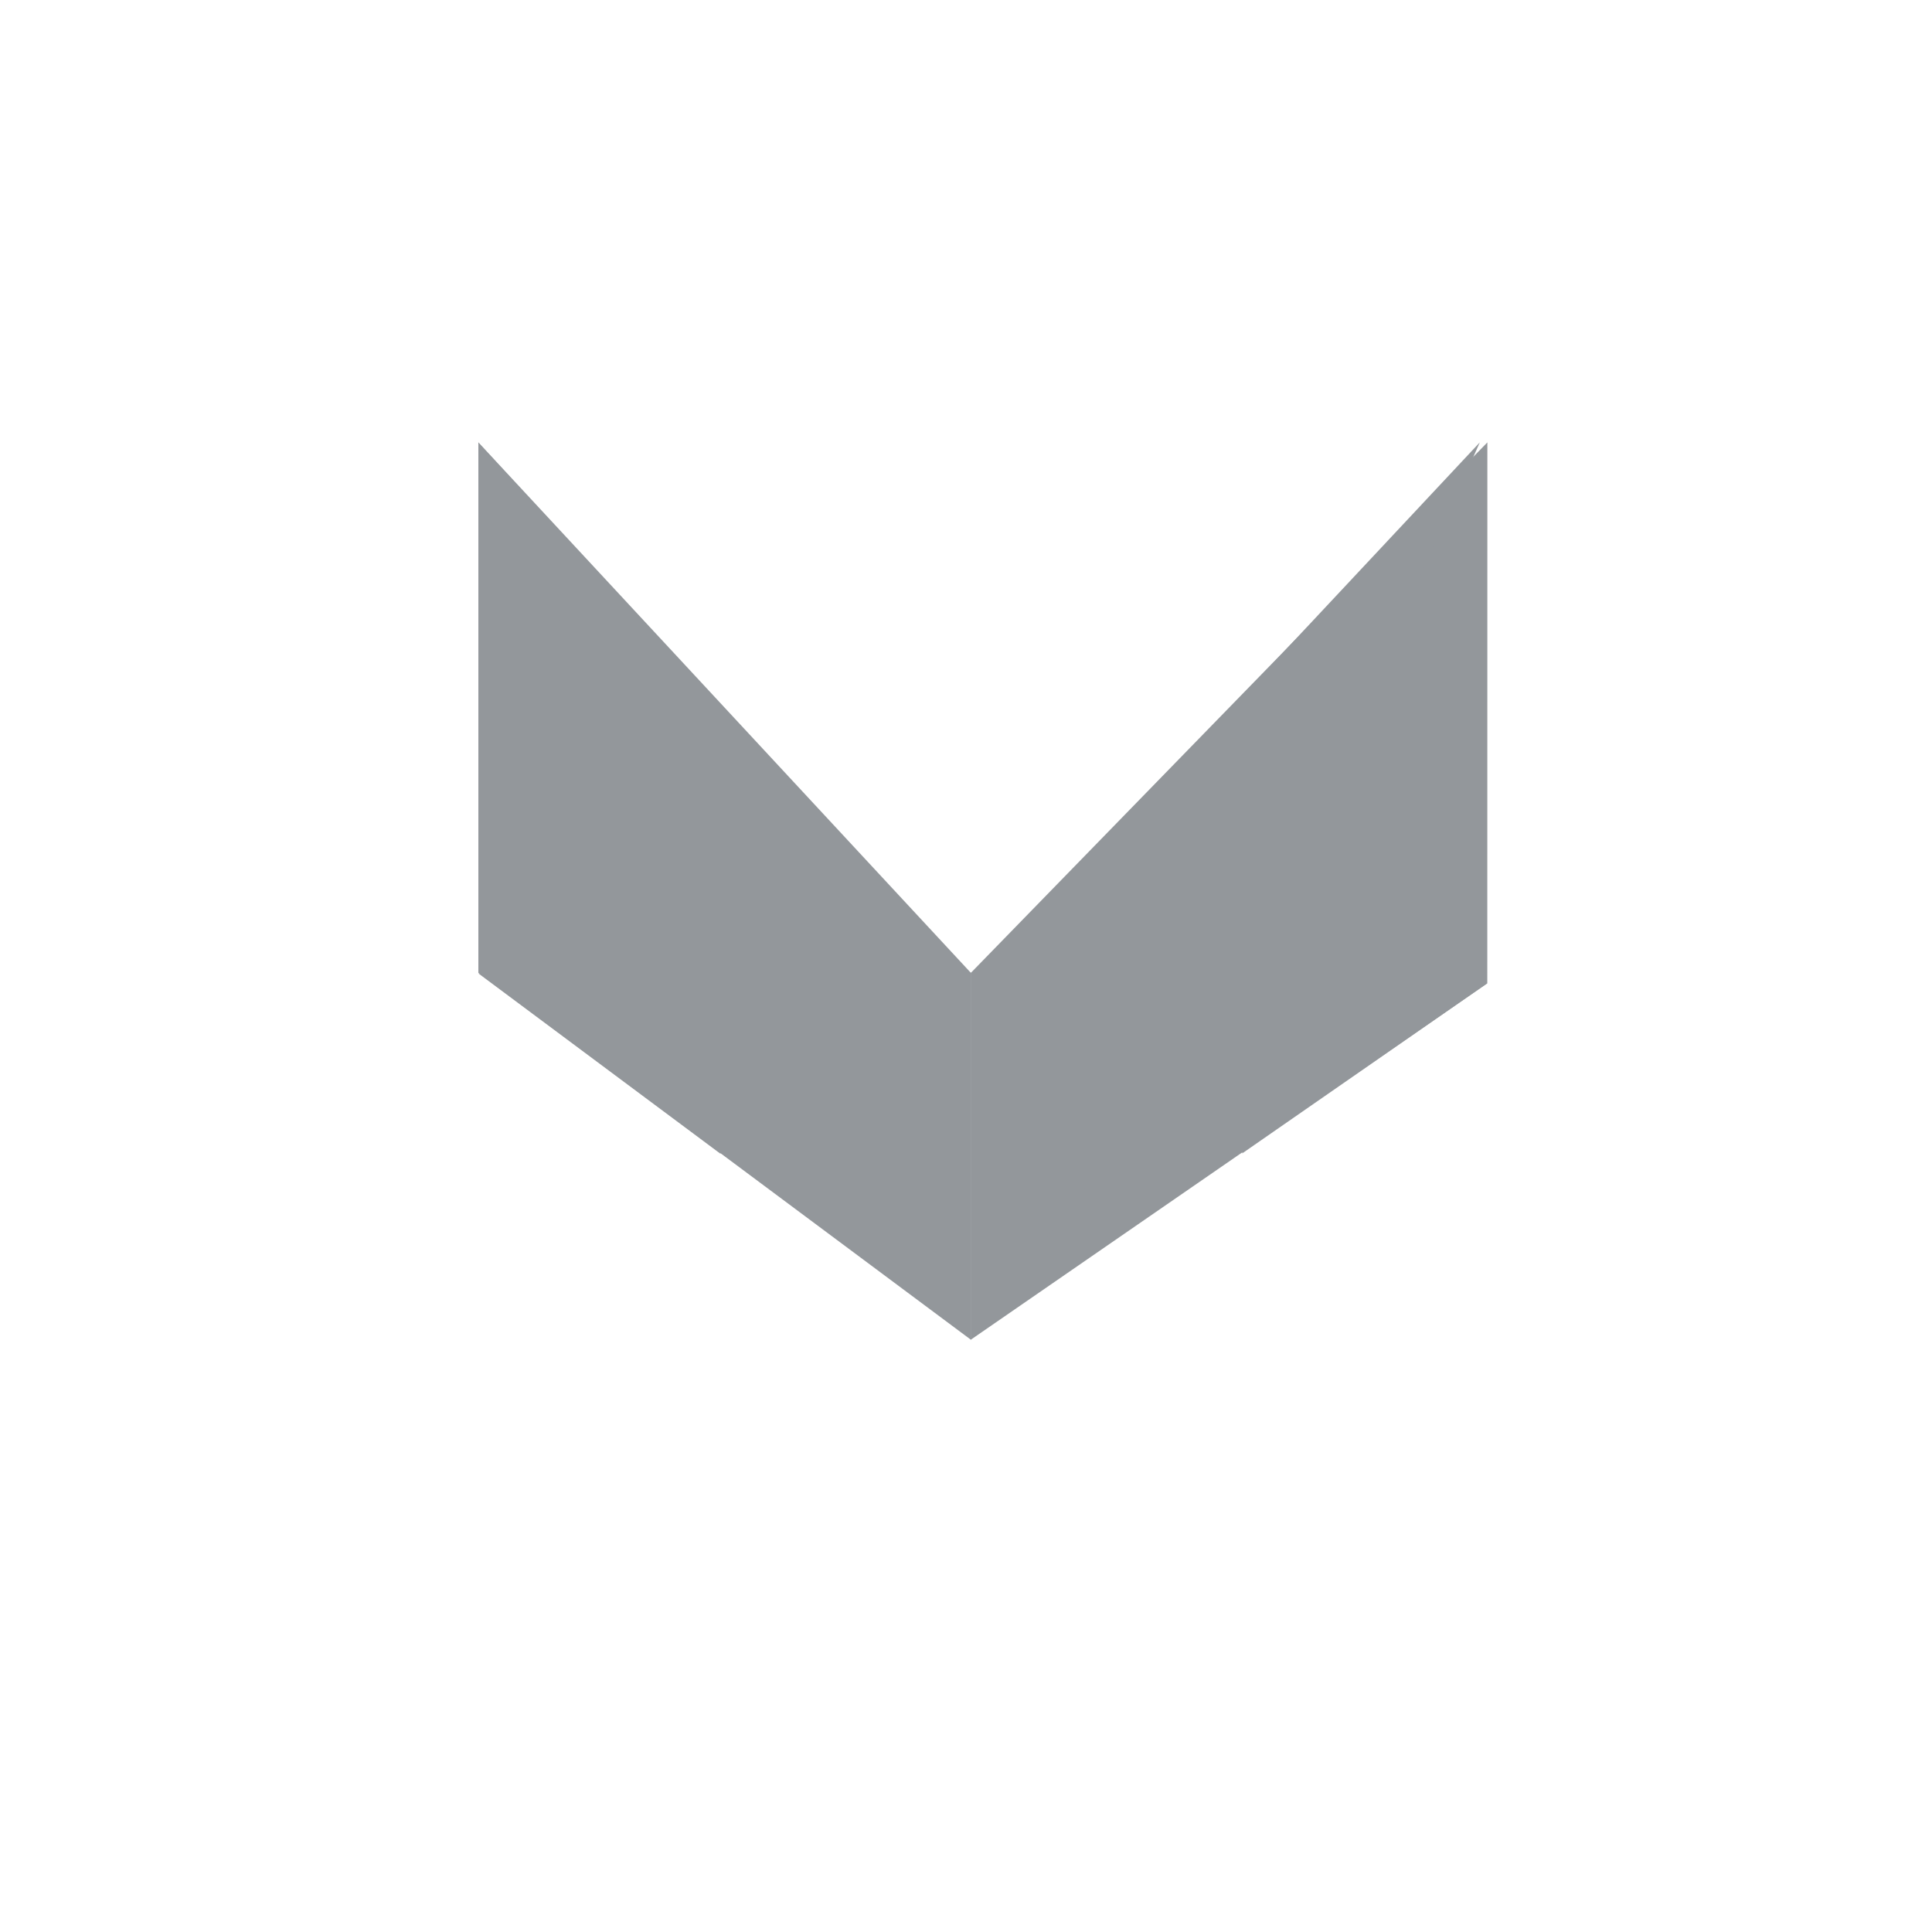
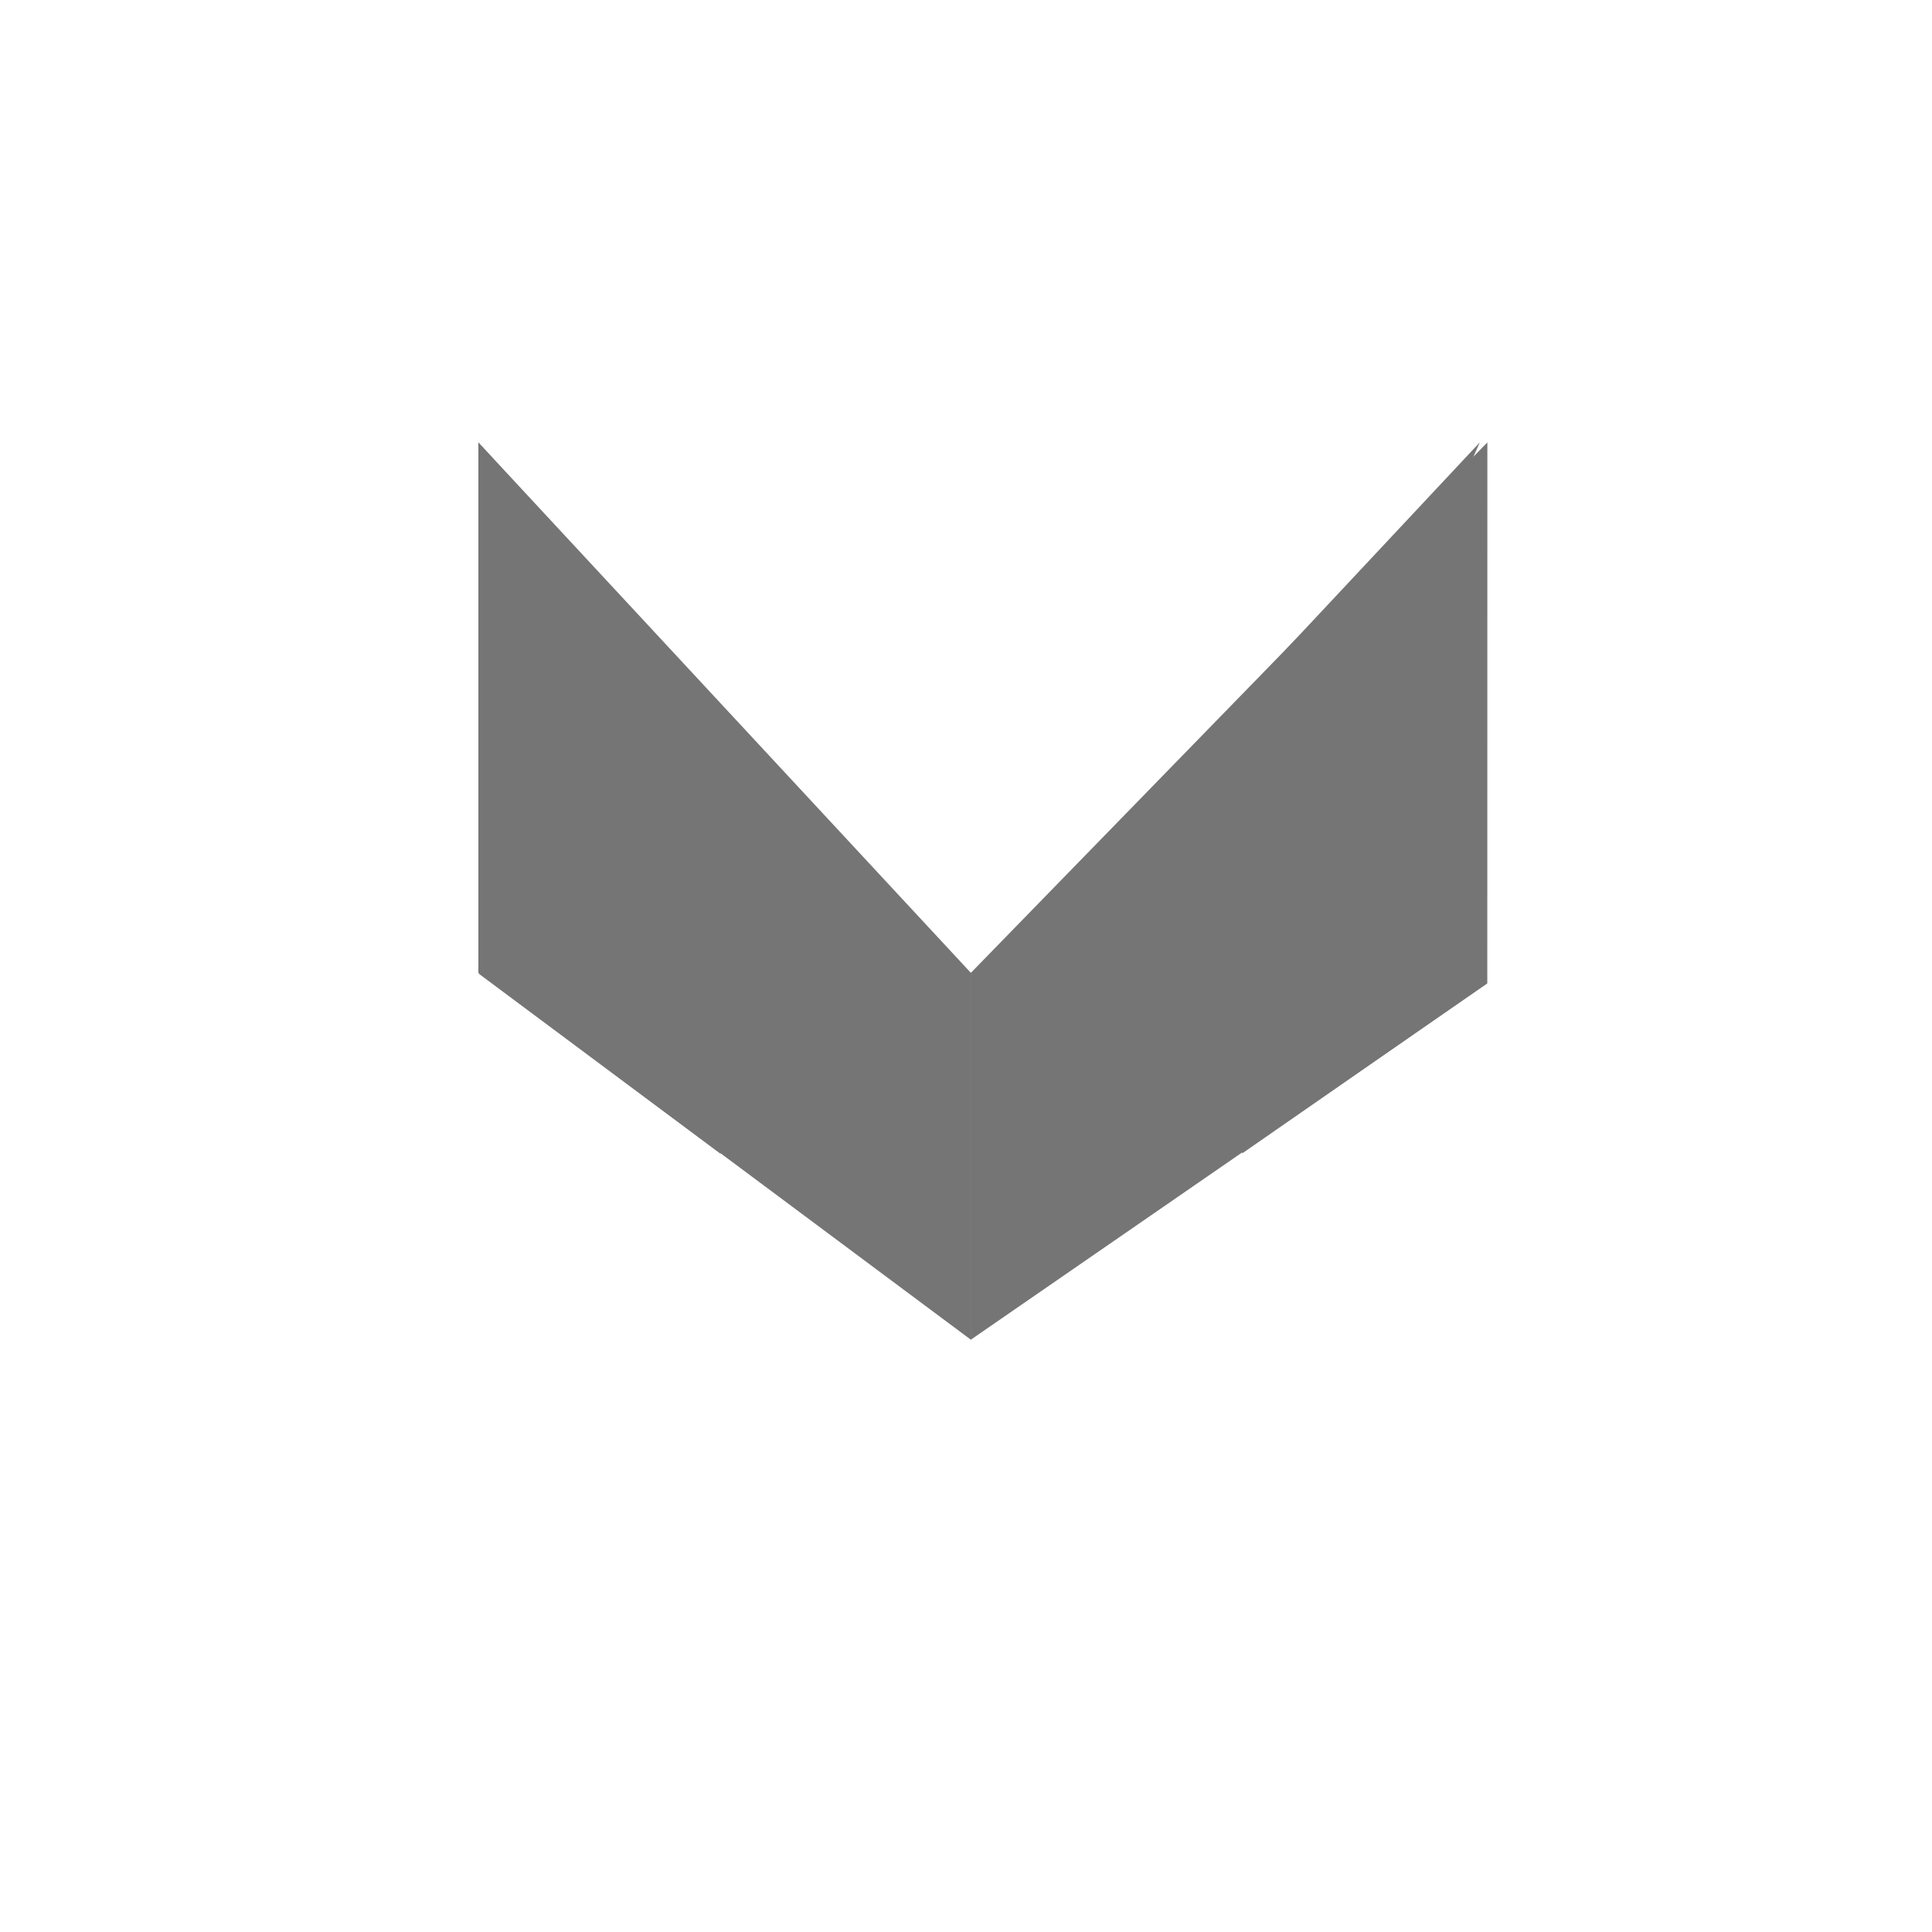
- <svg xmlns="http://www.w3.org/2000/svg" viewBox="0 0 500 500">
+ <svg xmlns="http://www.w3.org/2000/svg" id="Blocks" viewBox="0 0 500 500">
  <defs>
-     <style>.cls-1{fill:#93979b;}</style>
+     <style>.cls-1{fill:#757575;}</style>
  </defs>
-   <g id="Layer_2" data-name="Layer 2">
-     <polygon class="cls-1" points="251.25 346.71 384.91 254.47 384.93 114.49 251.25 251.78 251.25 346.71" />
-     <polygon class="cls-1" points="251.25 251.76 251.25 346.7 321.51 252.91 251.25 251.76" />
-     <polygon class="cls-1" points="321.49 298.49 384.92 254.47 321.51 252.91 321.49 298.49" />
-     <polygon class="cls-1" points="321.49 252.87 382.97 114.49 321.49 180.16 321.49 252.87" />
-     <polygon class="cls-1" points="251.25 346.71 123.8 251.77 123.8 114.49 251.25 251.76 251.25 346.71" />
-     <polygon class="cls-1" points="251.25 251.76 251.25 346.7 186.46 251.81 251.25 251.76" />
-     <polygon class="cls-1" points="186.47 298.6 123.84 251.94 186.55 251.98 186.47 298.6" />
-     <polygon class="cls-1" points="186.47 251.77 123.75 114.49 186.47 182.81 186.47 251.77" />
-   </g>
+   <polygon class="cls-1" points="251.25 346.71 384.91 254.47 384.93 114.49 251.25 251.78 251.25 346.71" />
+   <polygon class="cls-1" points="251.25 251.76 251.25 346.7 321.51 252.91 251.25 251.76" />
+   <polygon class="cls-1" points="321.49 298.49 384.92 254.47 321.51 252.91 321.49 298.49" />
+   <polygon class="cls-1" points="321.49 252.87 382.97 114.49 321.49 180.16 321.49 252.87" />
+   <polygon class="cls-1" points="251.25 346.71 123.8 251.77 123.8 114.49 251.25 251.76 251.25 346.71" />
+   <polygon class="cls-1" points="251.25 251.76 251.25 346.7 186.46 251.81 251.25 251.76" />
+   <polygon class="cls-1" points="186.47 298.6 123.84 251.94 186.55 251.98 186.47 298.6" />
+   <polygon class="cls-1" points="186.47 251.77 123.75 114.49 186.47 182.81 186.47 251.77" />
</svg>
